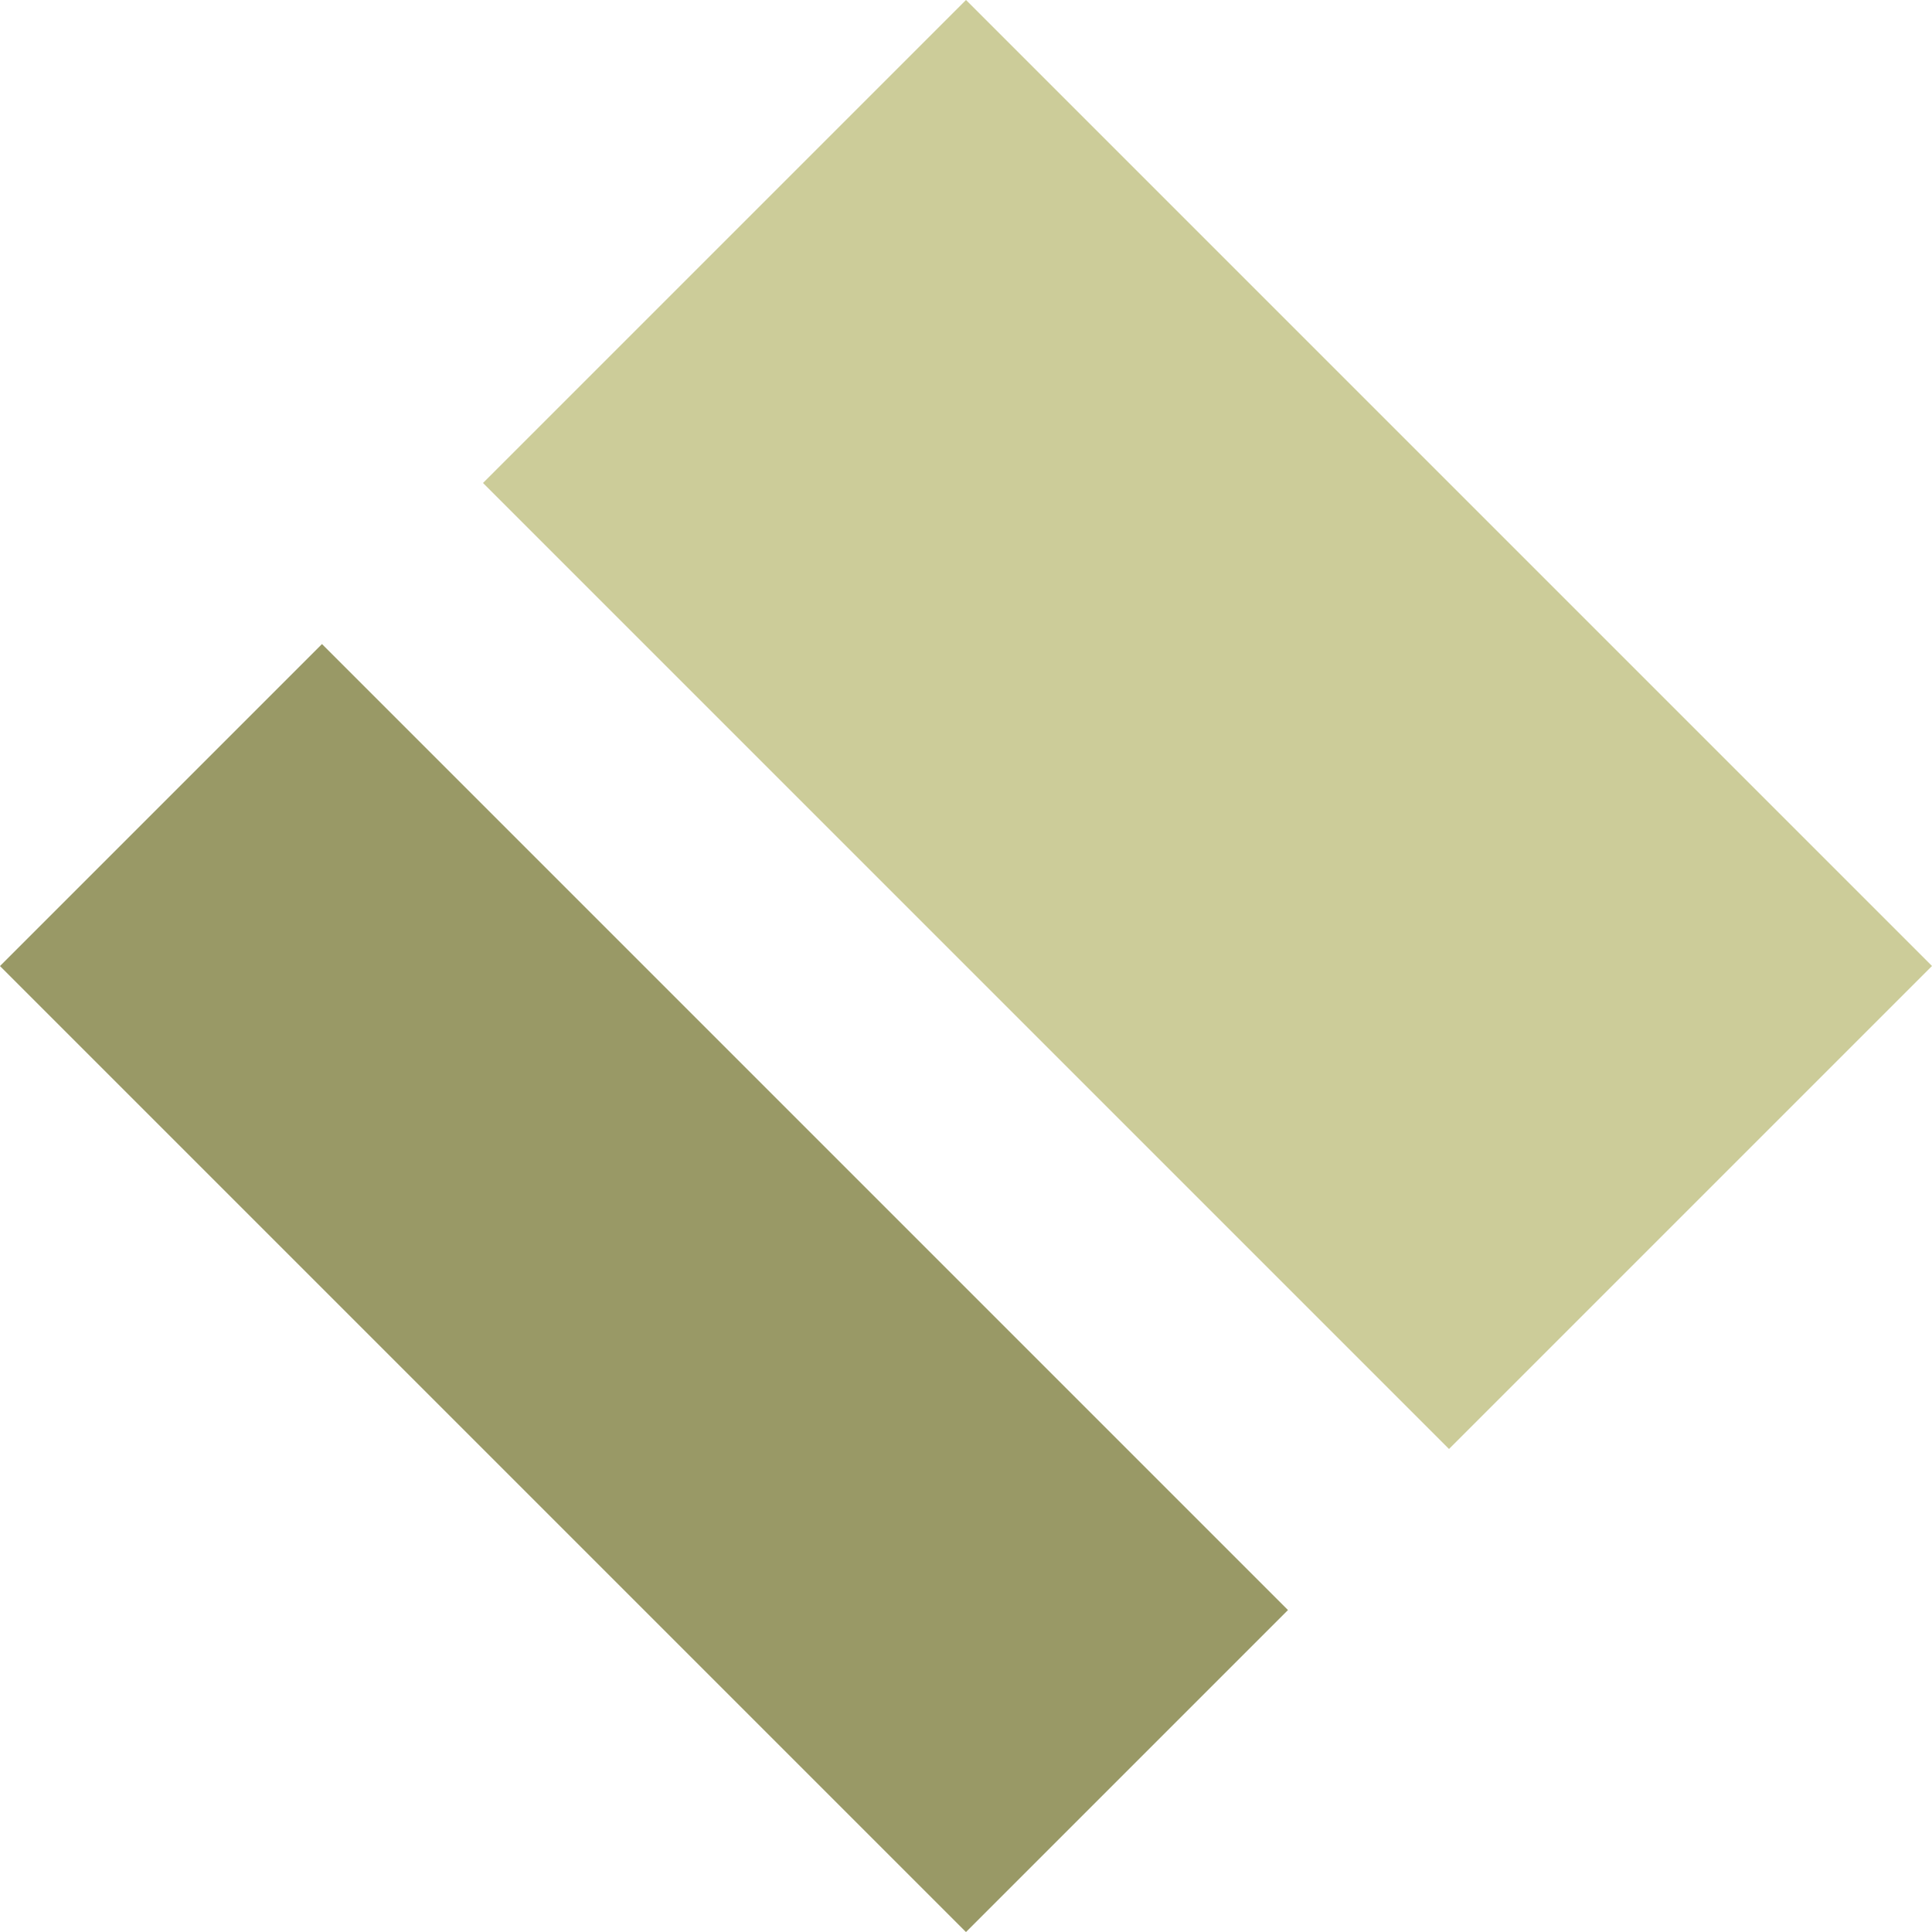
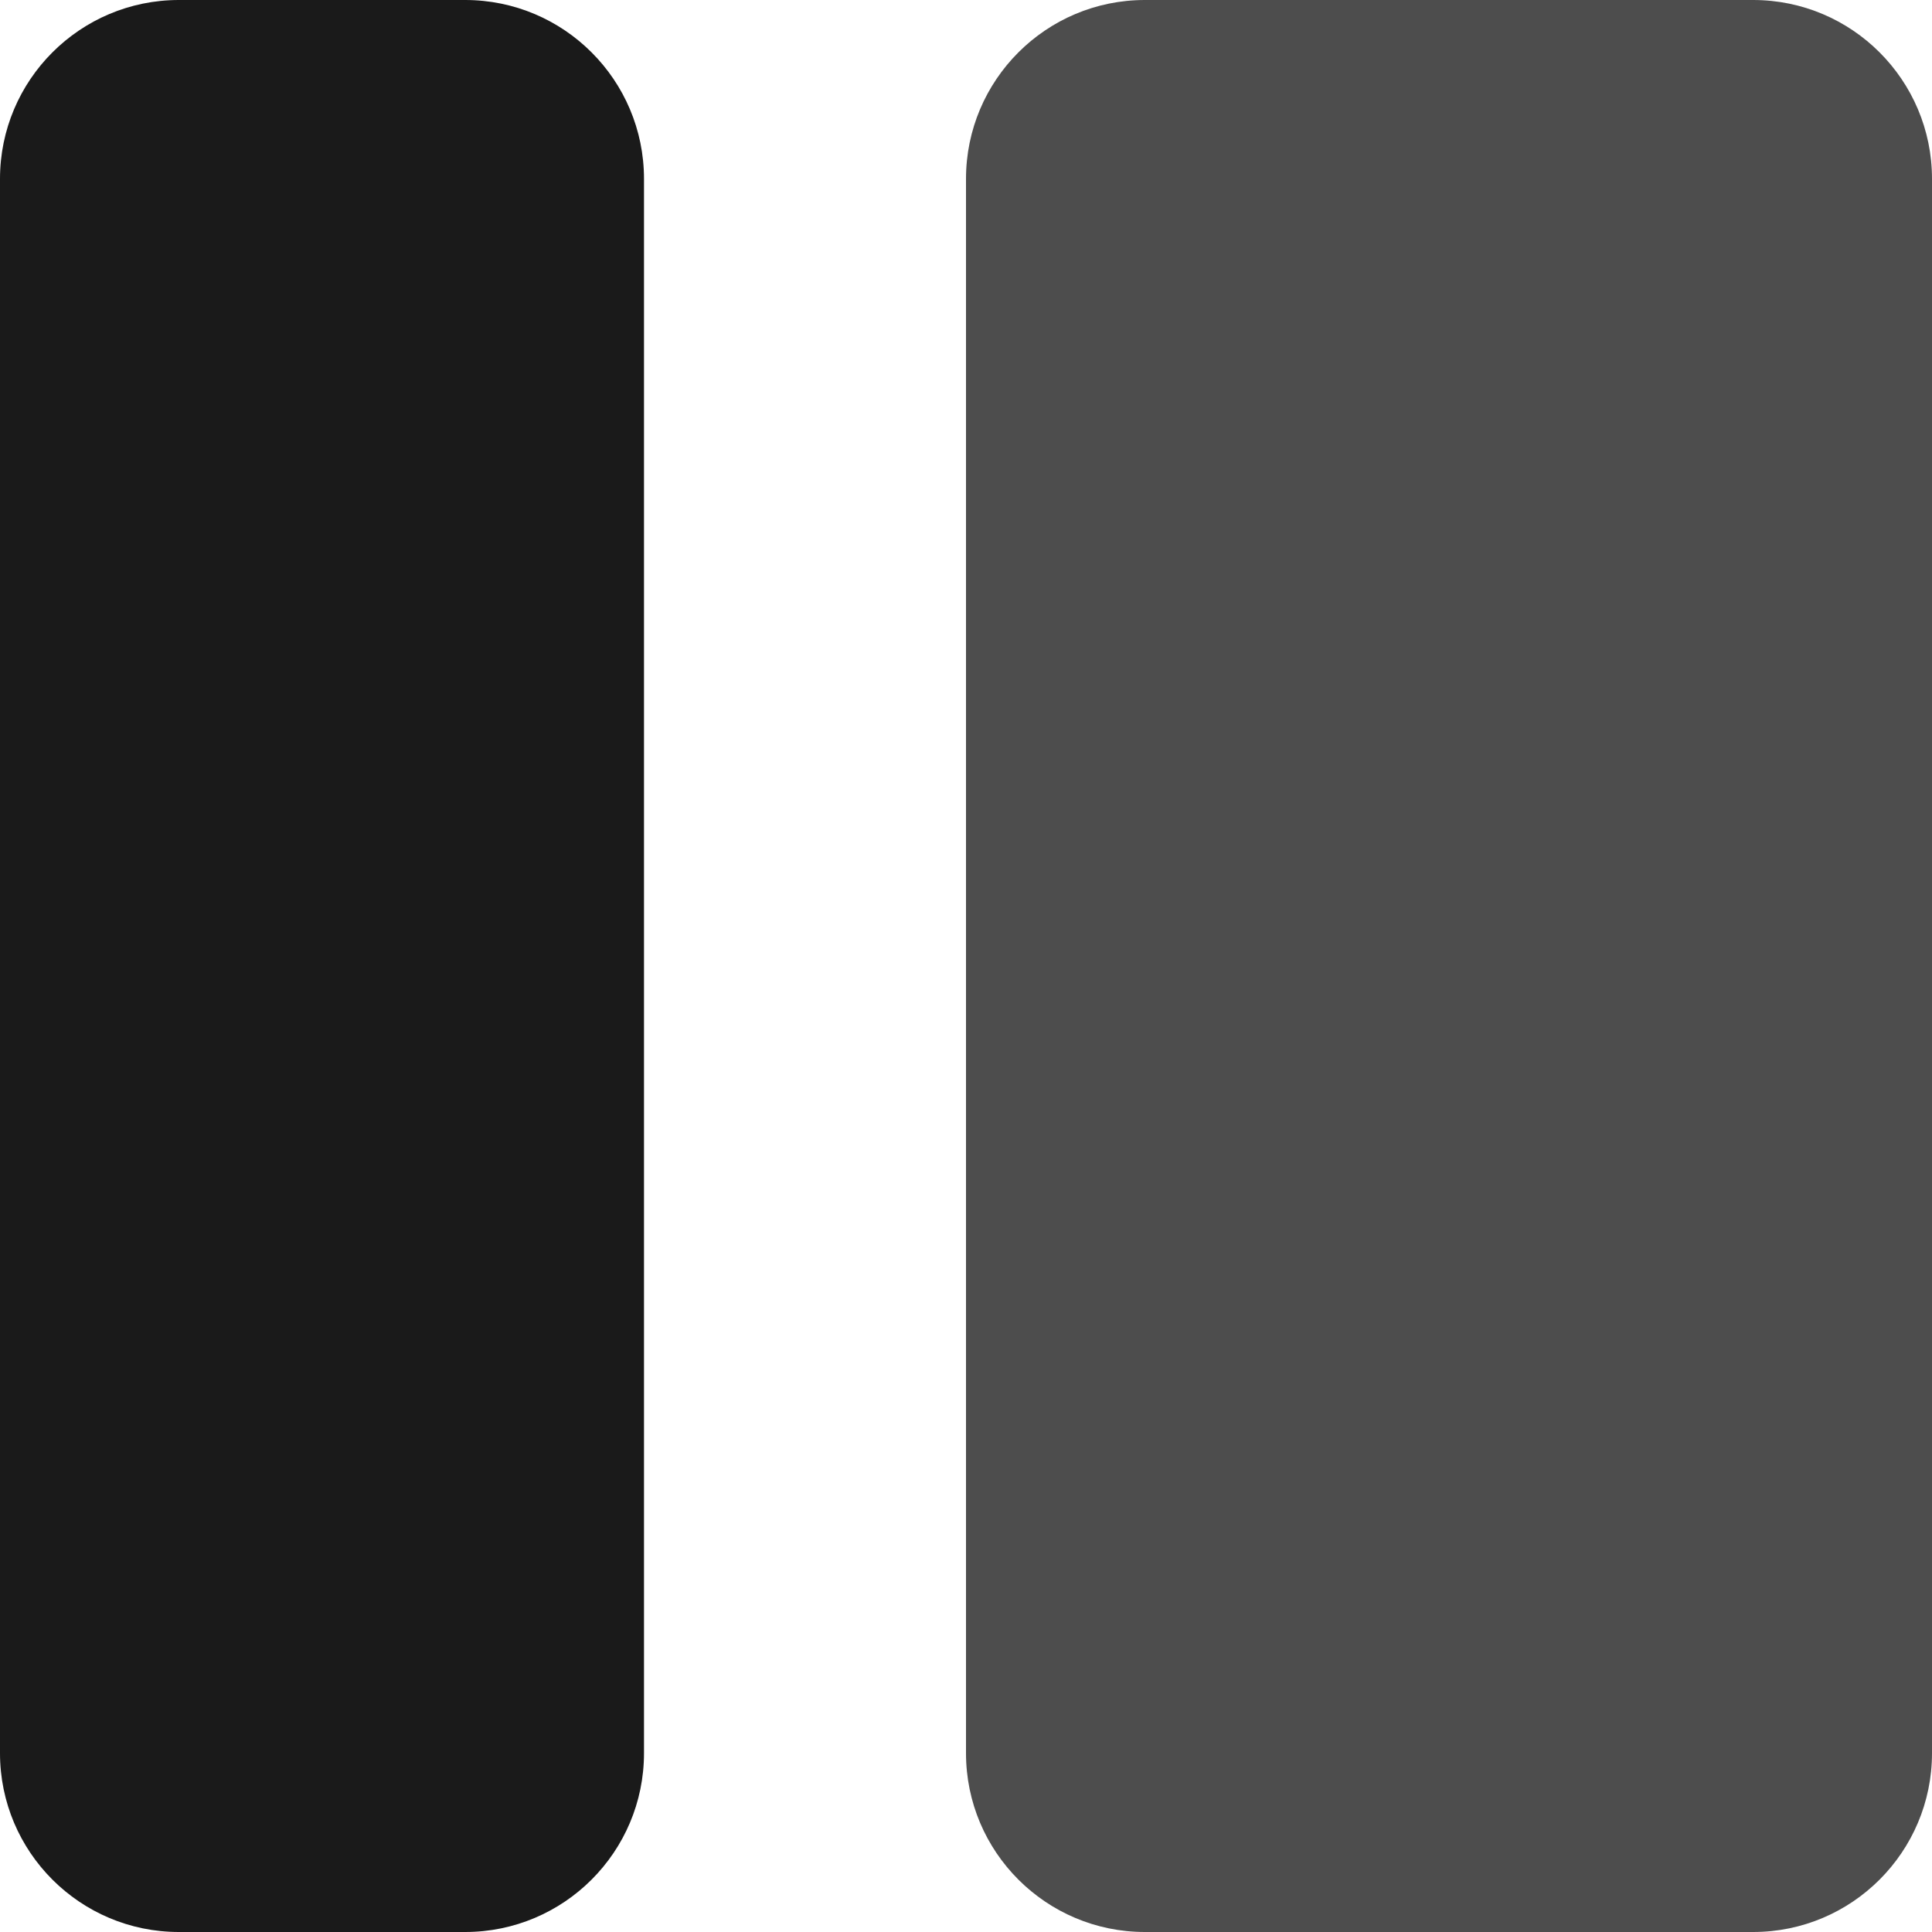
- <svg xmlns="http://www.w3.org/2000/svg" viewBox="0 0 305.47 305.47">
+ <svg xmlns="http://www.w3.org/2000/svg" viewBox="0 0 216 216">
  <defs>
-     <style>.cls-1{fill:#996;}.cls-2{fill:#cc9;}</style>
+     <style>.cls-1{fill:#1a1a1a;}.cls-2{fill:#4d4d4d;}</style>
  </defs>
  <g id="Layer_2" data-name="Layer 2">
-     <g id="_45-degrees-final" data-name="45-degrees-final">
-       <rect class="cls-1" x="65.82" y="95.65" width="72" height="216" transform="translate(-114.18 131.65) rotate(-45)" />
-       <rect class="cls-2" x="136.92" y="6.55" width="108" height="216" transform="translate(-25.08 168.55) rotate(-45)" />
+     <g id="colored-shapes">
+       <rect class="cls-1" width="72" height="216" rx="20" />
+       <rect class="cls-2" x="108" width="108" height="216" rx="20" />
    </g>
  </g>
</svg>
